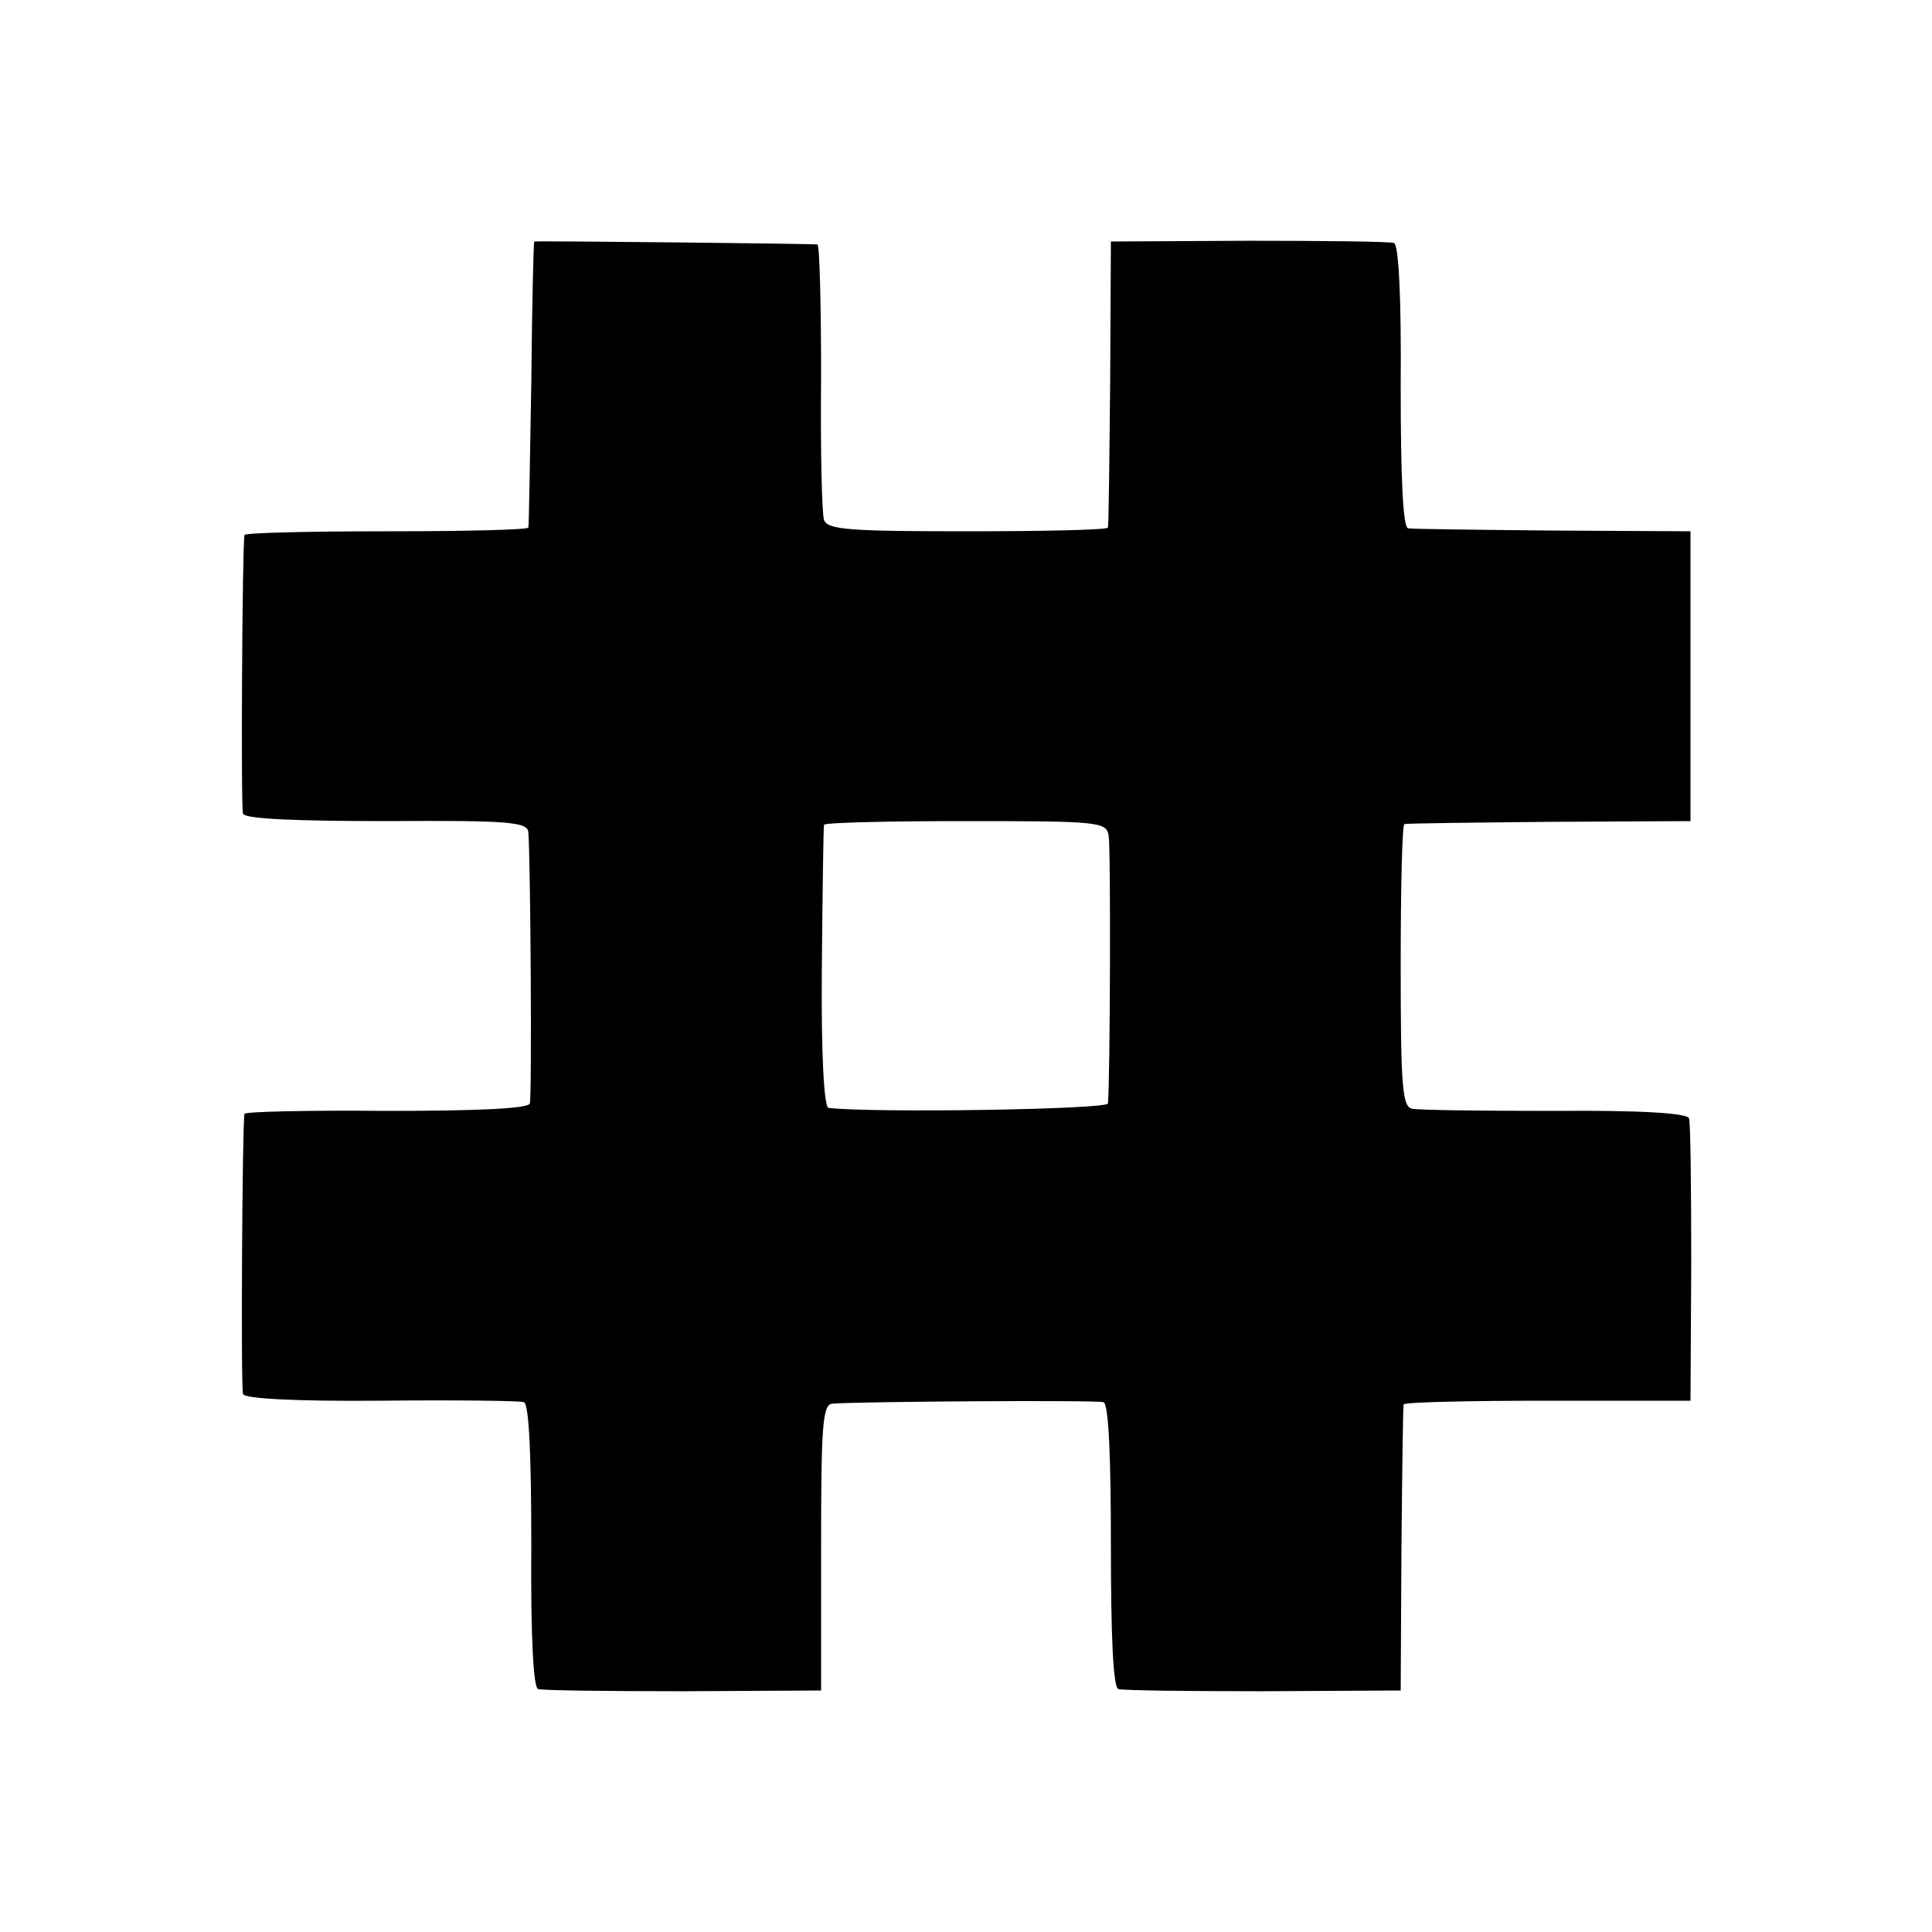
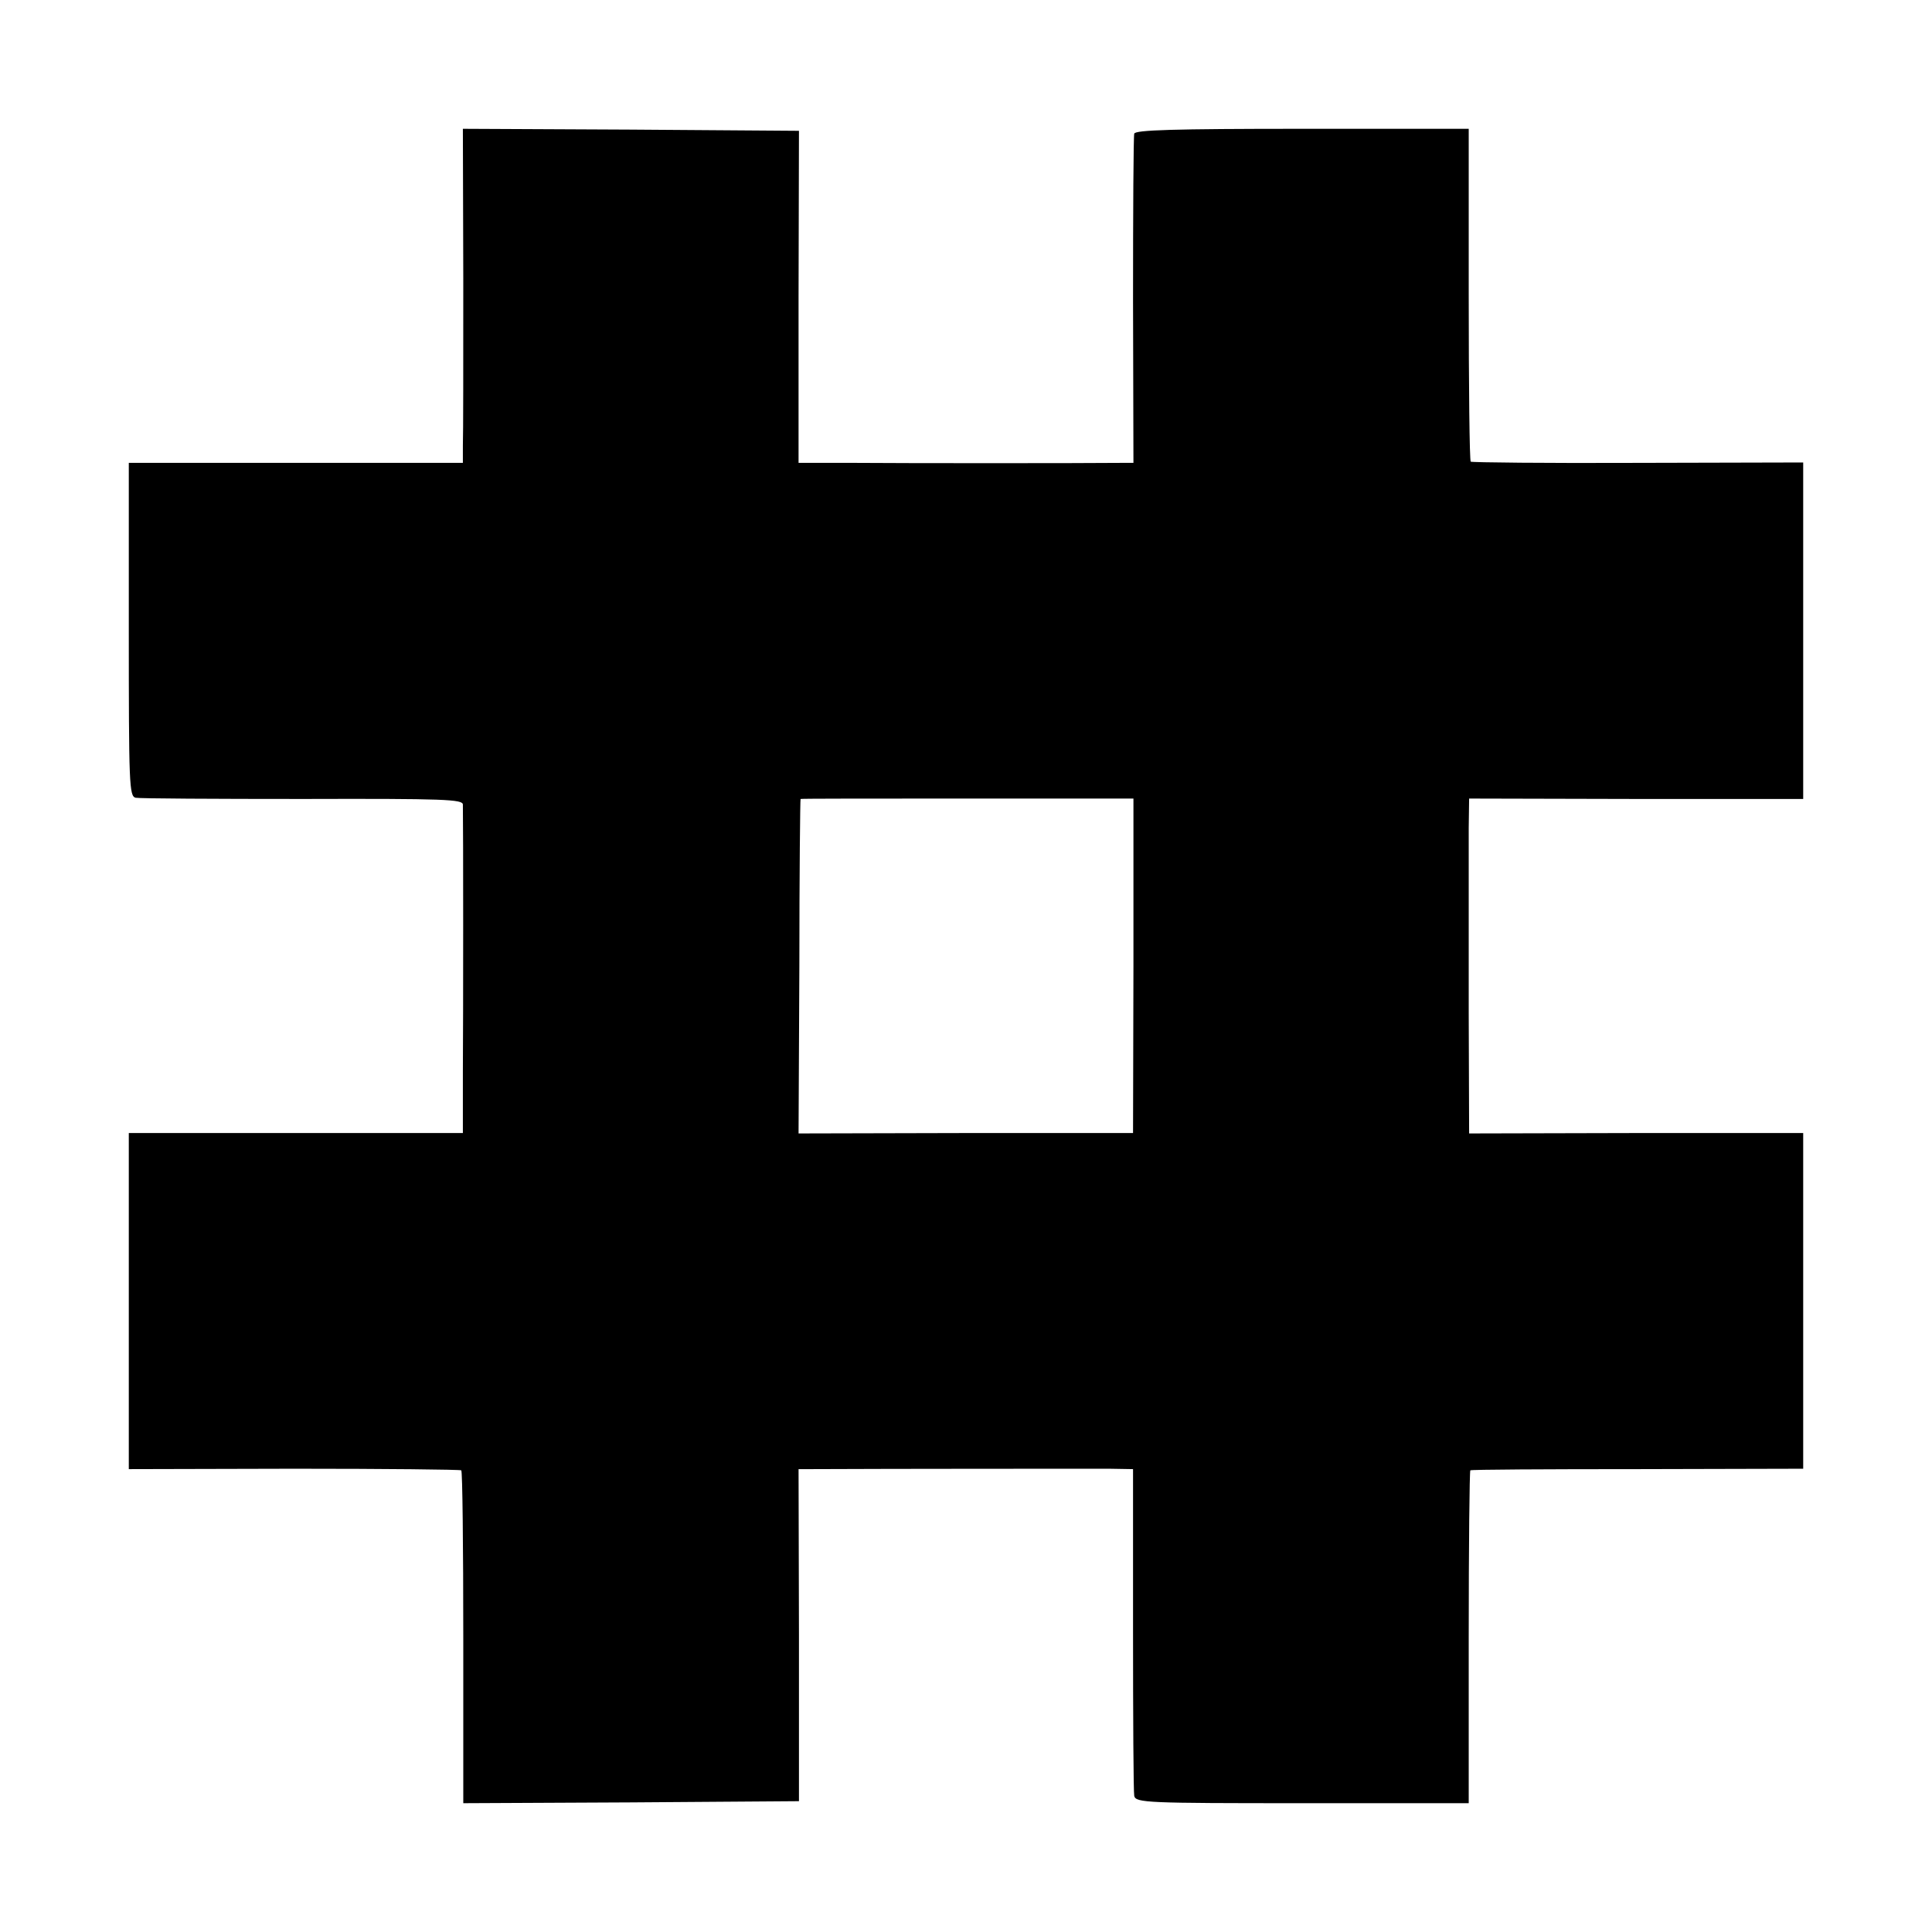
- <svg xmlns="http://www.w3.org/2000/svg" version="1.0" width="260pt" height="260pt" viewBox="0 0 260 260" preserveAspectRatio="xMidYMid meet">
-   <g transform="translate(0,260) scale(0.1,-0.1)" fill="#000000" stroke="none">
-     <path d="M719 2275 c-1 0 -3 -85 -4 -190 -2 -104 -3 -192 -4 -195 -1 -3 -86 -5 -191 -5 -104 0 -191 -2 -191 -5 -3 -13 -5 -366 -2 -375 2 -7 70 -10 193 -10 164 1 190 -1 191 -15 3 -37 5 -356 2 -365 -2 -7 -72 -10 -193 -10 -105 1 -191 -1 -191 -4 -3 -14 -5 -367 -2 -377 2 -6 66 -10 186 -9 100 1 187 0 192 -2 7 -2 10 -72 10 -193 -1 -124 3 -191 9 -193 6 -2 94 -3 196 -3 l185 1 0 193 c0 163 2 192 15 193 39 3 356 5 365 2 7 -2 10 -73 10 -193 0 -121 3 -191 10 -193 5 -2 93 -3 195 -3 l185 1 1 190 c1 105 2 192 3 195 1 3 88 5 193 5 l193 0 1 185 c0 102 -1 190 -3 195 -2 7 -65 11 -181 10 -97 0 -184 1 -192 3 -13 3 -15 32 -15 193 0 104 2 190 5 190 3 1 91 2 195 3 l190 1 0 195 0 195 -185 1 c-102 1 -190 2 -195 3 -7 1 -10 68 -10 191 1 124 -3 191 -9 193 -6 2 -94 3 -196 3 l-185 -1 -1 -190 c-1 -104 -2 -192 -3 -195 0 -3 -85 -5 -188 -5 -158 0 -189 2 -194 15 -3 8 -5 95 -4 193 0 97 -2 178 -5 178 -3 1 -368 5 -381 4z m773 -800 c3 -17 2 -330 -1 -360 -1 -8 -313 -13 -376 -6 -6 1 -10 70 -9 189 1 103 2 189 3 192 0 3 86 5 190 5 182 0 190 -1 193 -20z" />
+ <svg xmlns="http://www.w3.org/2000/svg" version="1.0" width="480pt" height="480pt" viewBox="0 0 480 480" preserveAspectRatio="xMidYMid meet">
+   <g transform="translate(0,480) scale(0.1,-0.1)" fill="#000000" stroke="none">
+     <path d="M1151 4108 c0 -205 0 -392 -1 -415 l0 -43 -415 0 -415 0 0 -414 c0 -386 1 -414 17 -418 10 -2 197 -3 416 -3 353 1 397 -1 397 -14 1 -49 1 -530 0 -661 l0 -155 -415 0 -415 0 0 -417 0 -418 411 1 c226 0 413 -2 415 -4 3 -2 5 -189 5 -416 l0 -411 417 2 417 3 0 413 -1 412 31 0 c195 1 694 1 740 1 l60 -1 0 -397 c0 -219 1 -406 3 -415 4 -17 32 -18 417 -18 l414 0 0 412 c0 226 2 413 4 415 2 2 189 3 416 3 l411 1 0 417 0 417 -415 0 -415 -1 -1 298 c0 164 0 318 0 343 0 25 0 78 0 118 l1 73 415 -1 415 0 0 418 0 418 -411 -1 c-226 -1 -413 1 -415 3 -3 2 -5 189 -5 416 l0 411 -414 0 c-321 0 -414 -3 -417 -12 -2 -7 -3 -194 -3 -415 l1 -403 -30 0 c-100 -1 -543 -1 -661 0 l-141 0 0 413 1 412 -418 3 -417 2 1 -372z m1665 -1708 l-1 -415 -415 0 -416 -1 2 416 c0 228 2 415 3 415 0 1 187 1 414 1 l413 0 0 -416z" />
  </g>
</svg>
